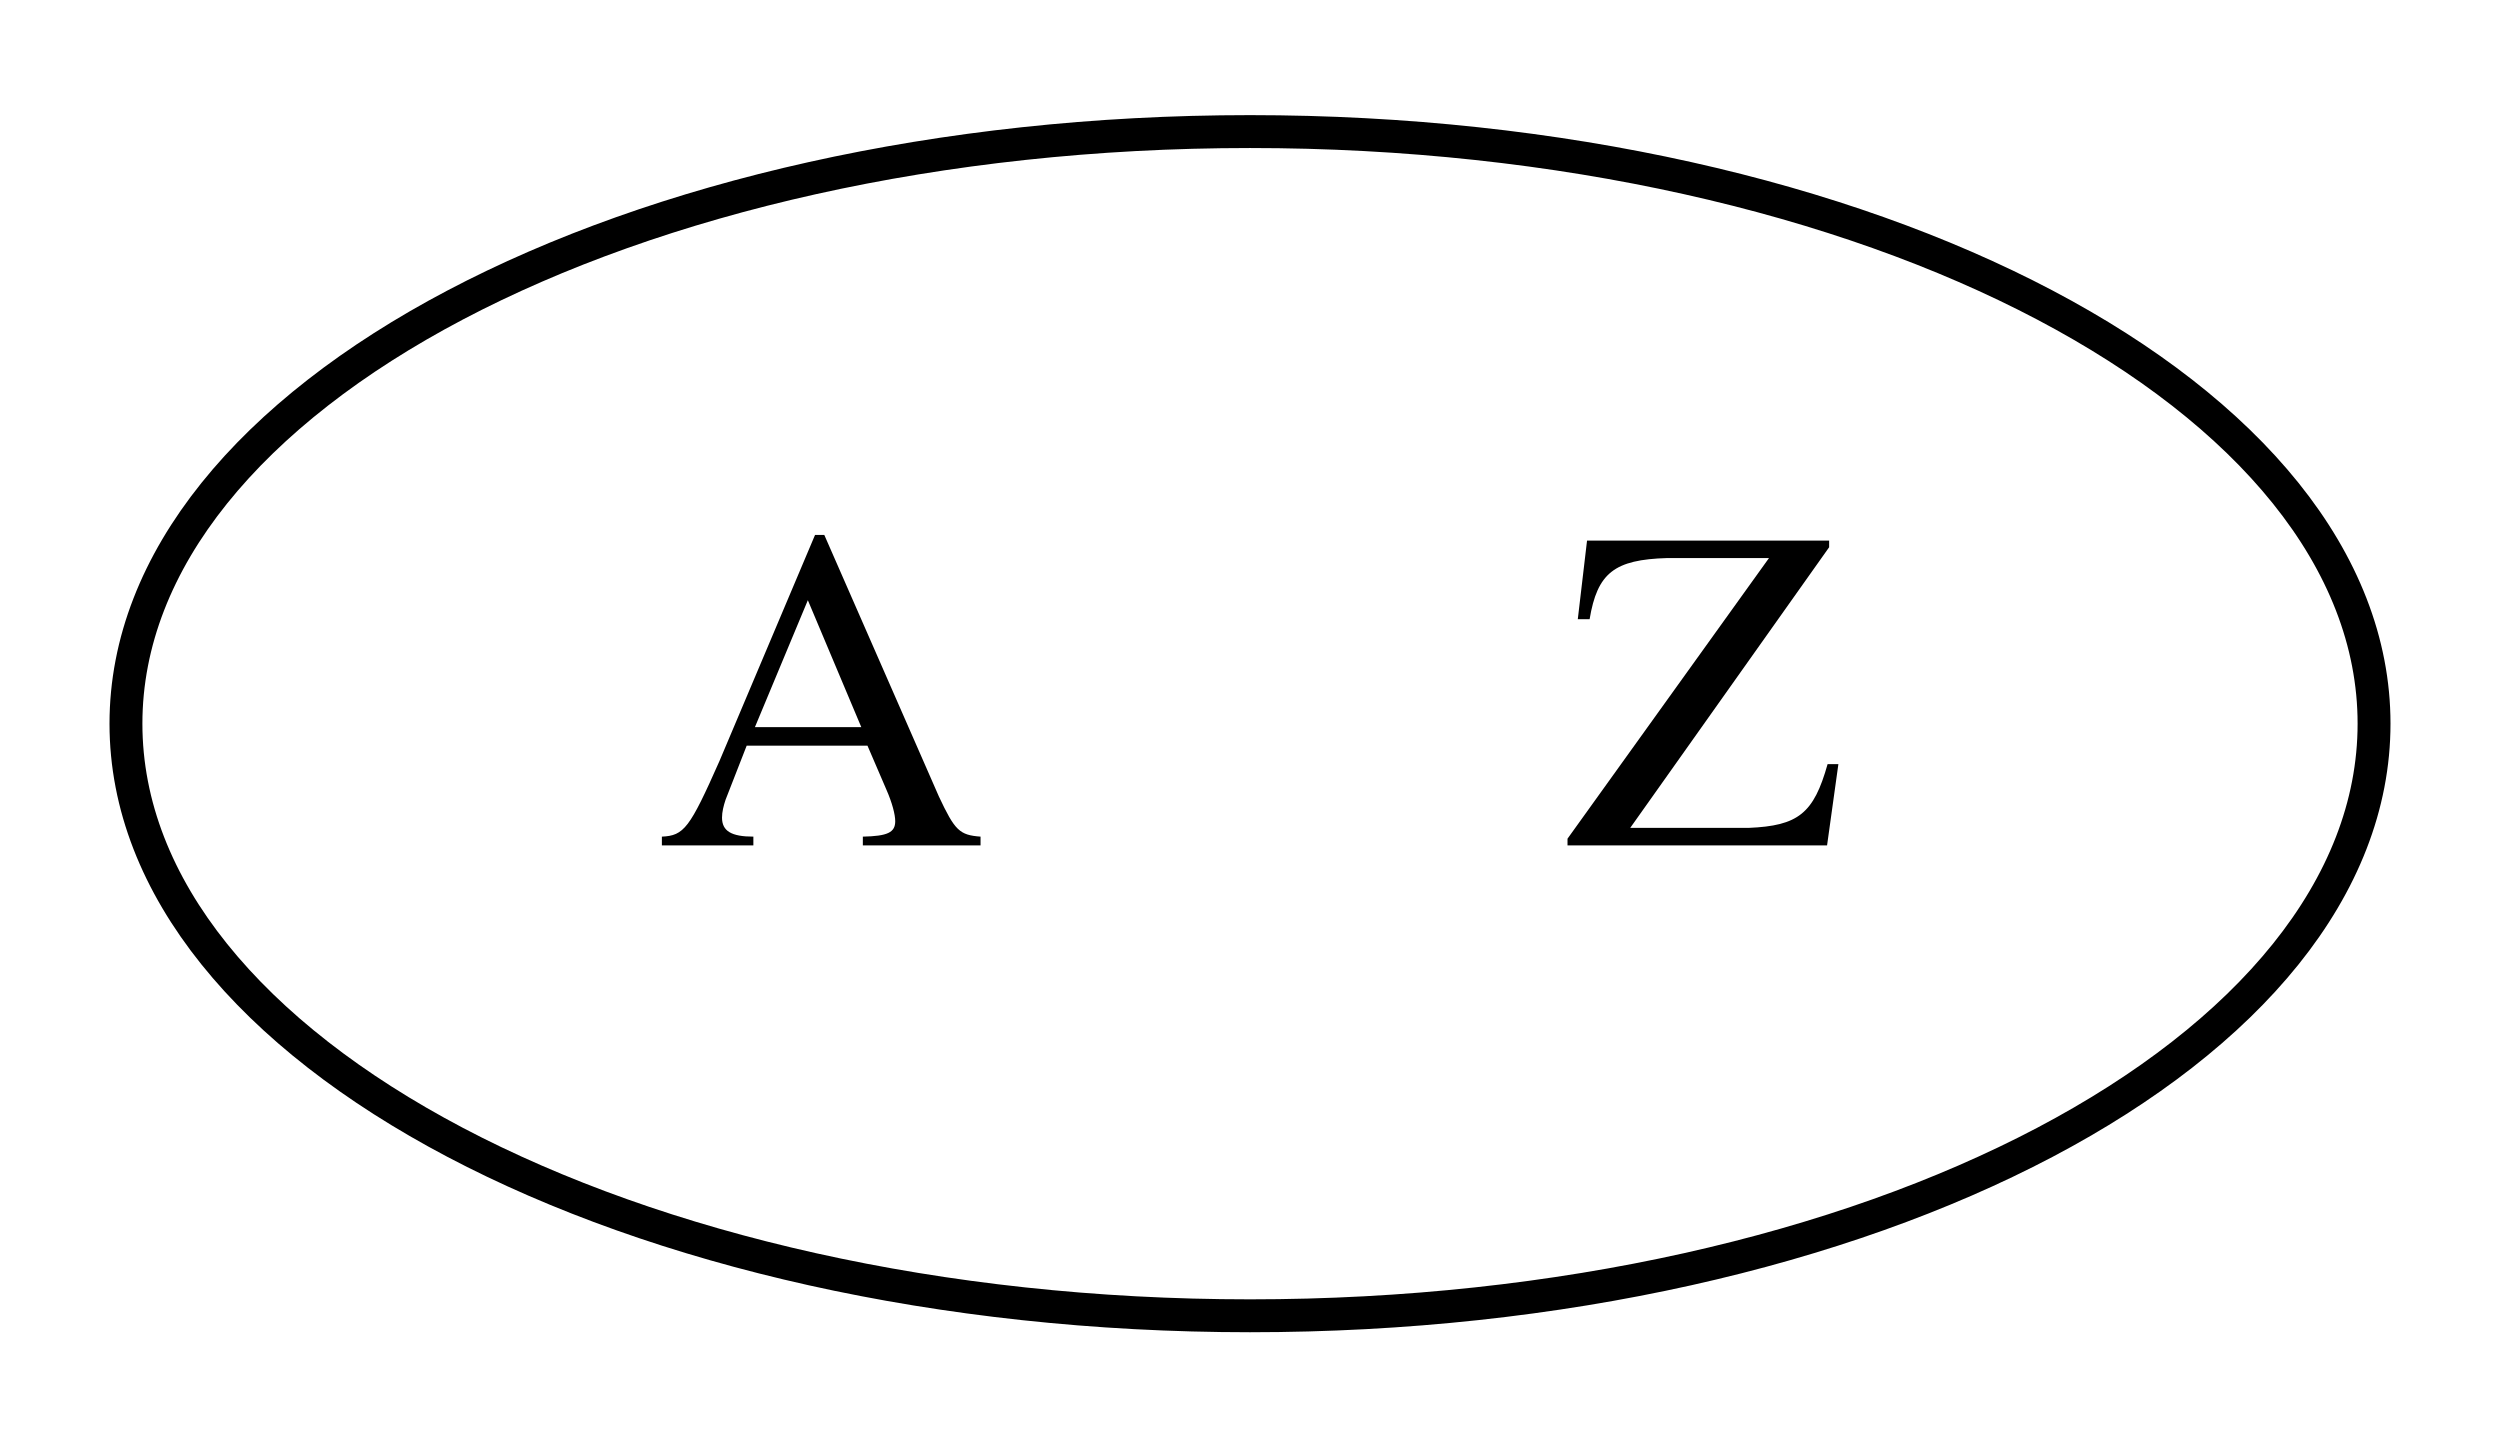
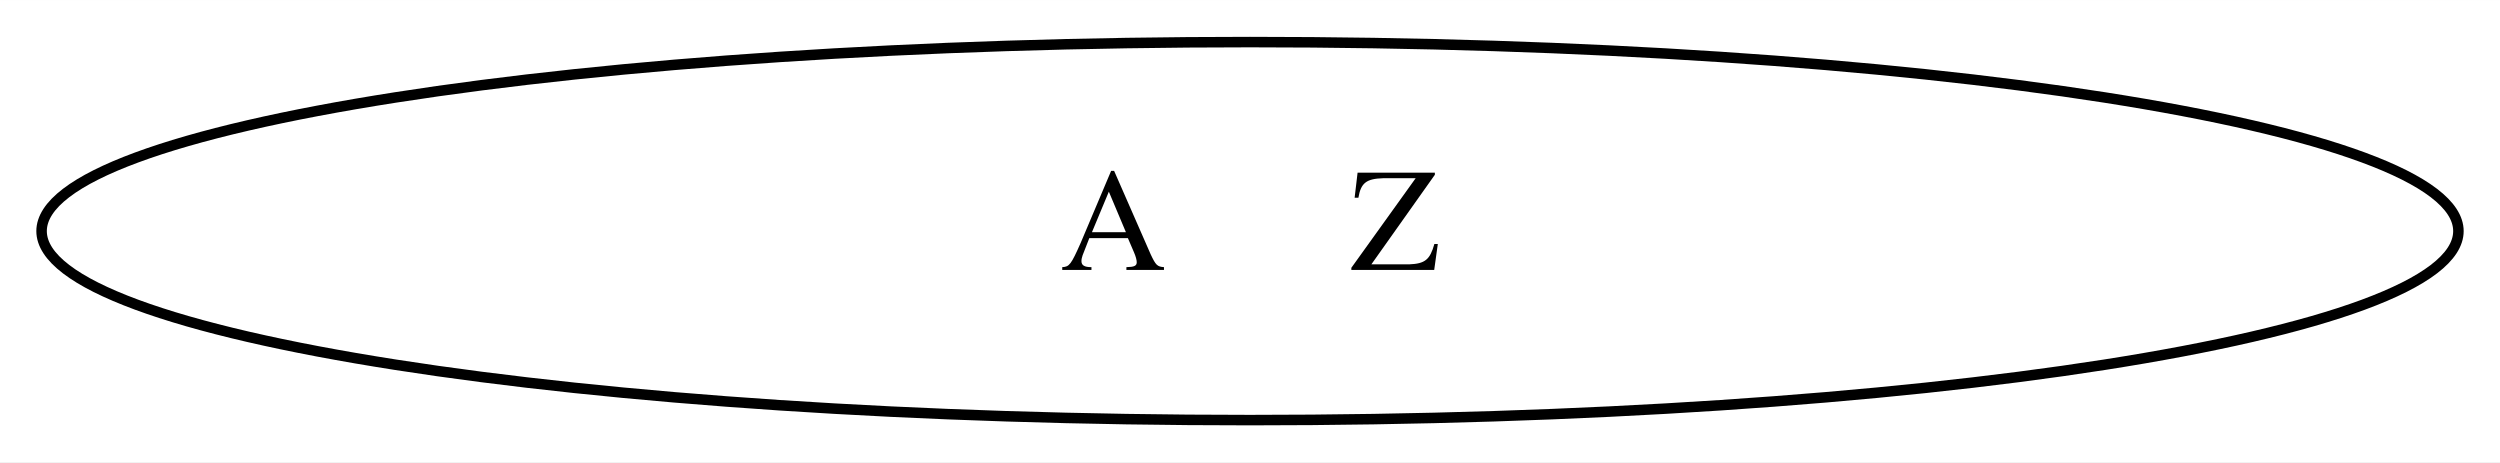
- <svg xmlns="http://www.w3.org/2000/svg" width="76pt" height="44pt" viewBox="0.00 0.00 76.00 44.00">
+ <svg xmlns="http://www.w3.org/2000/svg" width="238pt" height="44pt" viewBox="0.00 0.00 238.08 44.00">
  <g id="graph0" class="graph" transform="scale(1 1) rotate(0) translate(4 40)">
-     <polygon fill="white" stroke="white" points="-4,5 -4,-40 73,-40 73,5 -4,5" />
+     <polygon fill="white" stroke="none" points="-4,4 -4,-40 234.08,-40 234.08,4 -4,4" />
    <g id="node1" class="node">
-       <ellipse fill="none" stroke="black" cx="34" cy="-18" rx="34.171" ry="18" />
-       <text text-anchor="middle" x="34" y="-14.3" font-family="Times,serif" font-size="14.00">A     Z</text>
+       <ellipse fill="none" stroke="black" cx="115.04" cy="-18" rx="115.08" ry="18" />
+       <text text-anchor="middle" x="115.04" y="-14.3" font-family="Times,serif" font-size="14.00">                  A     Z               </text>
    </g>
  </g>
</svg>
